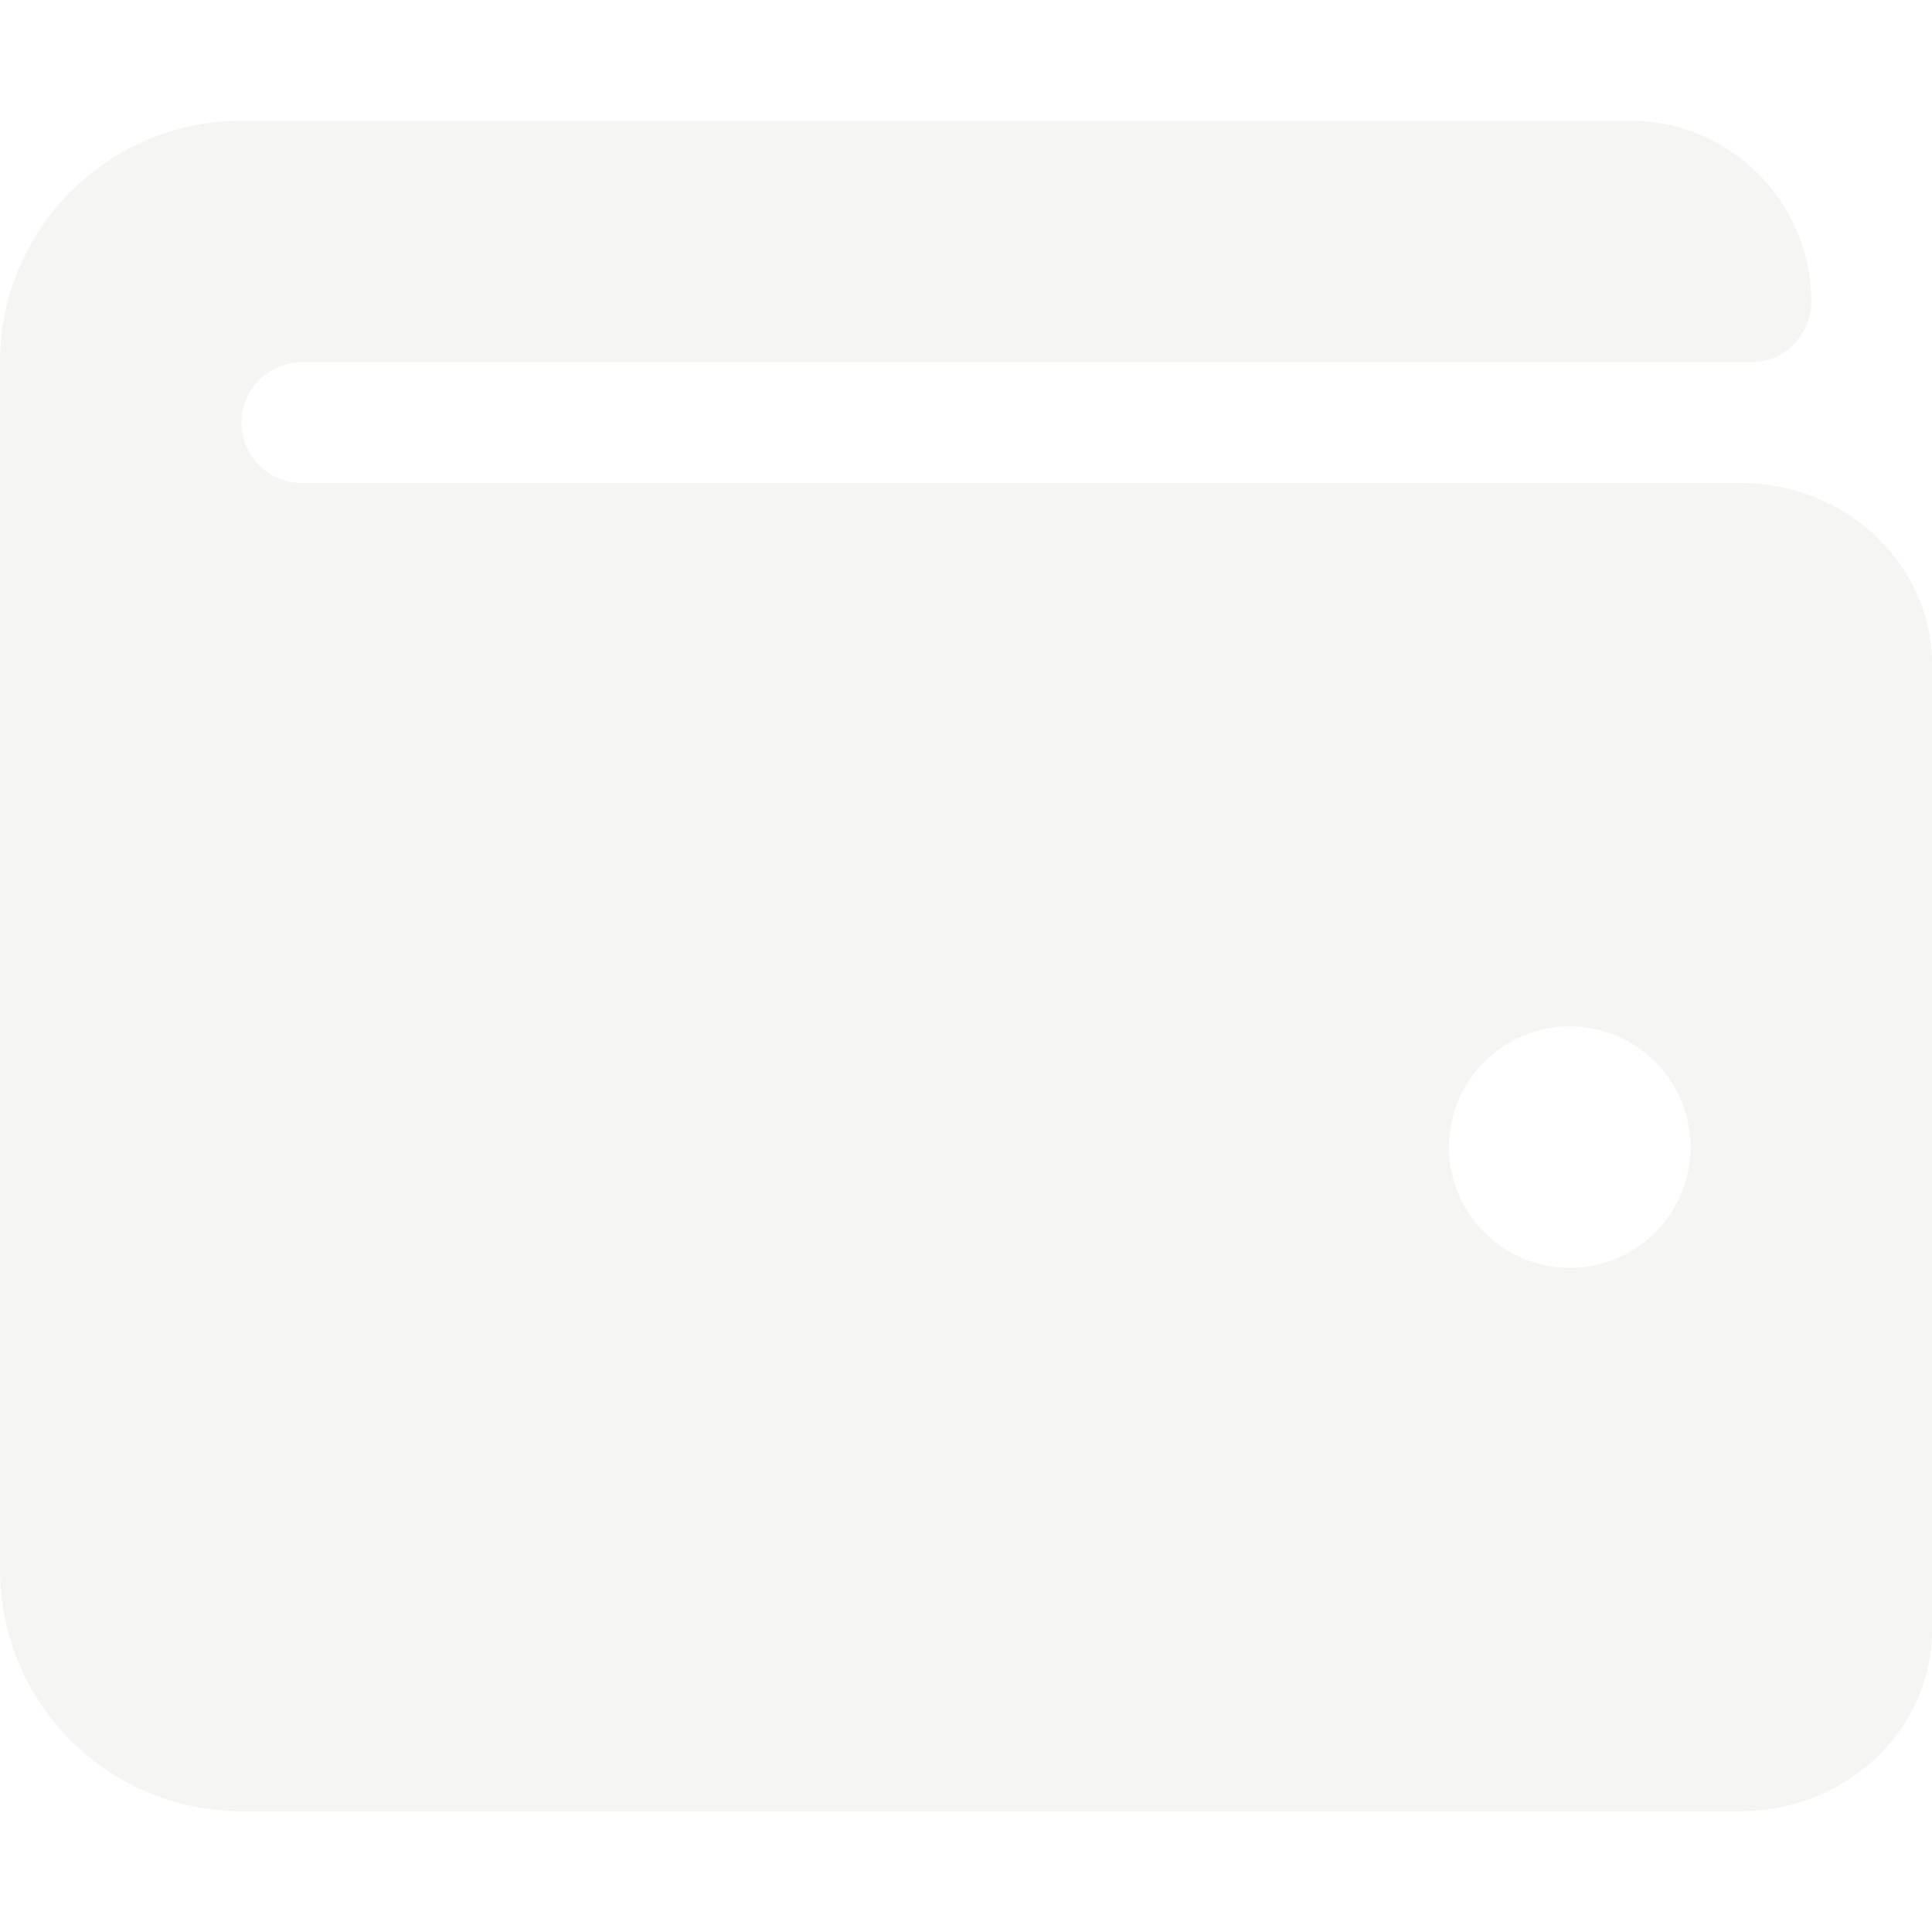
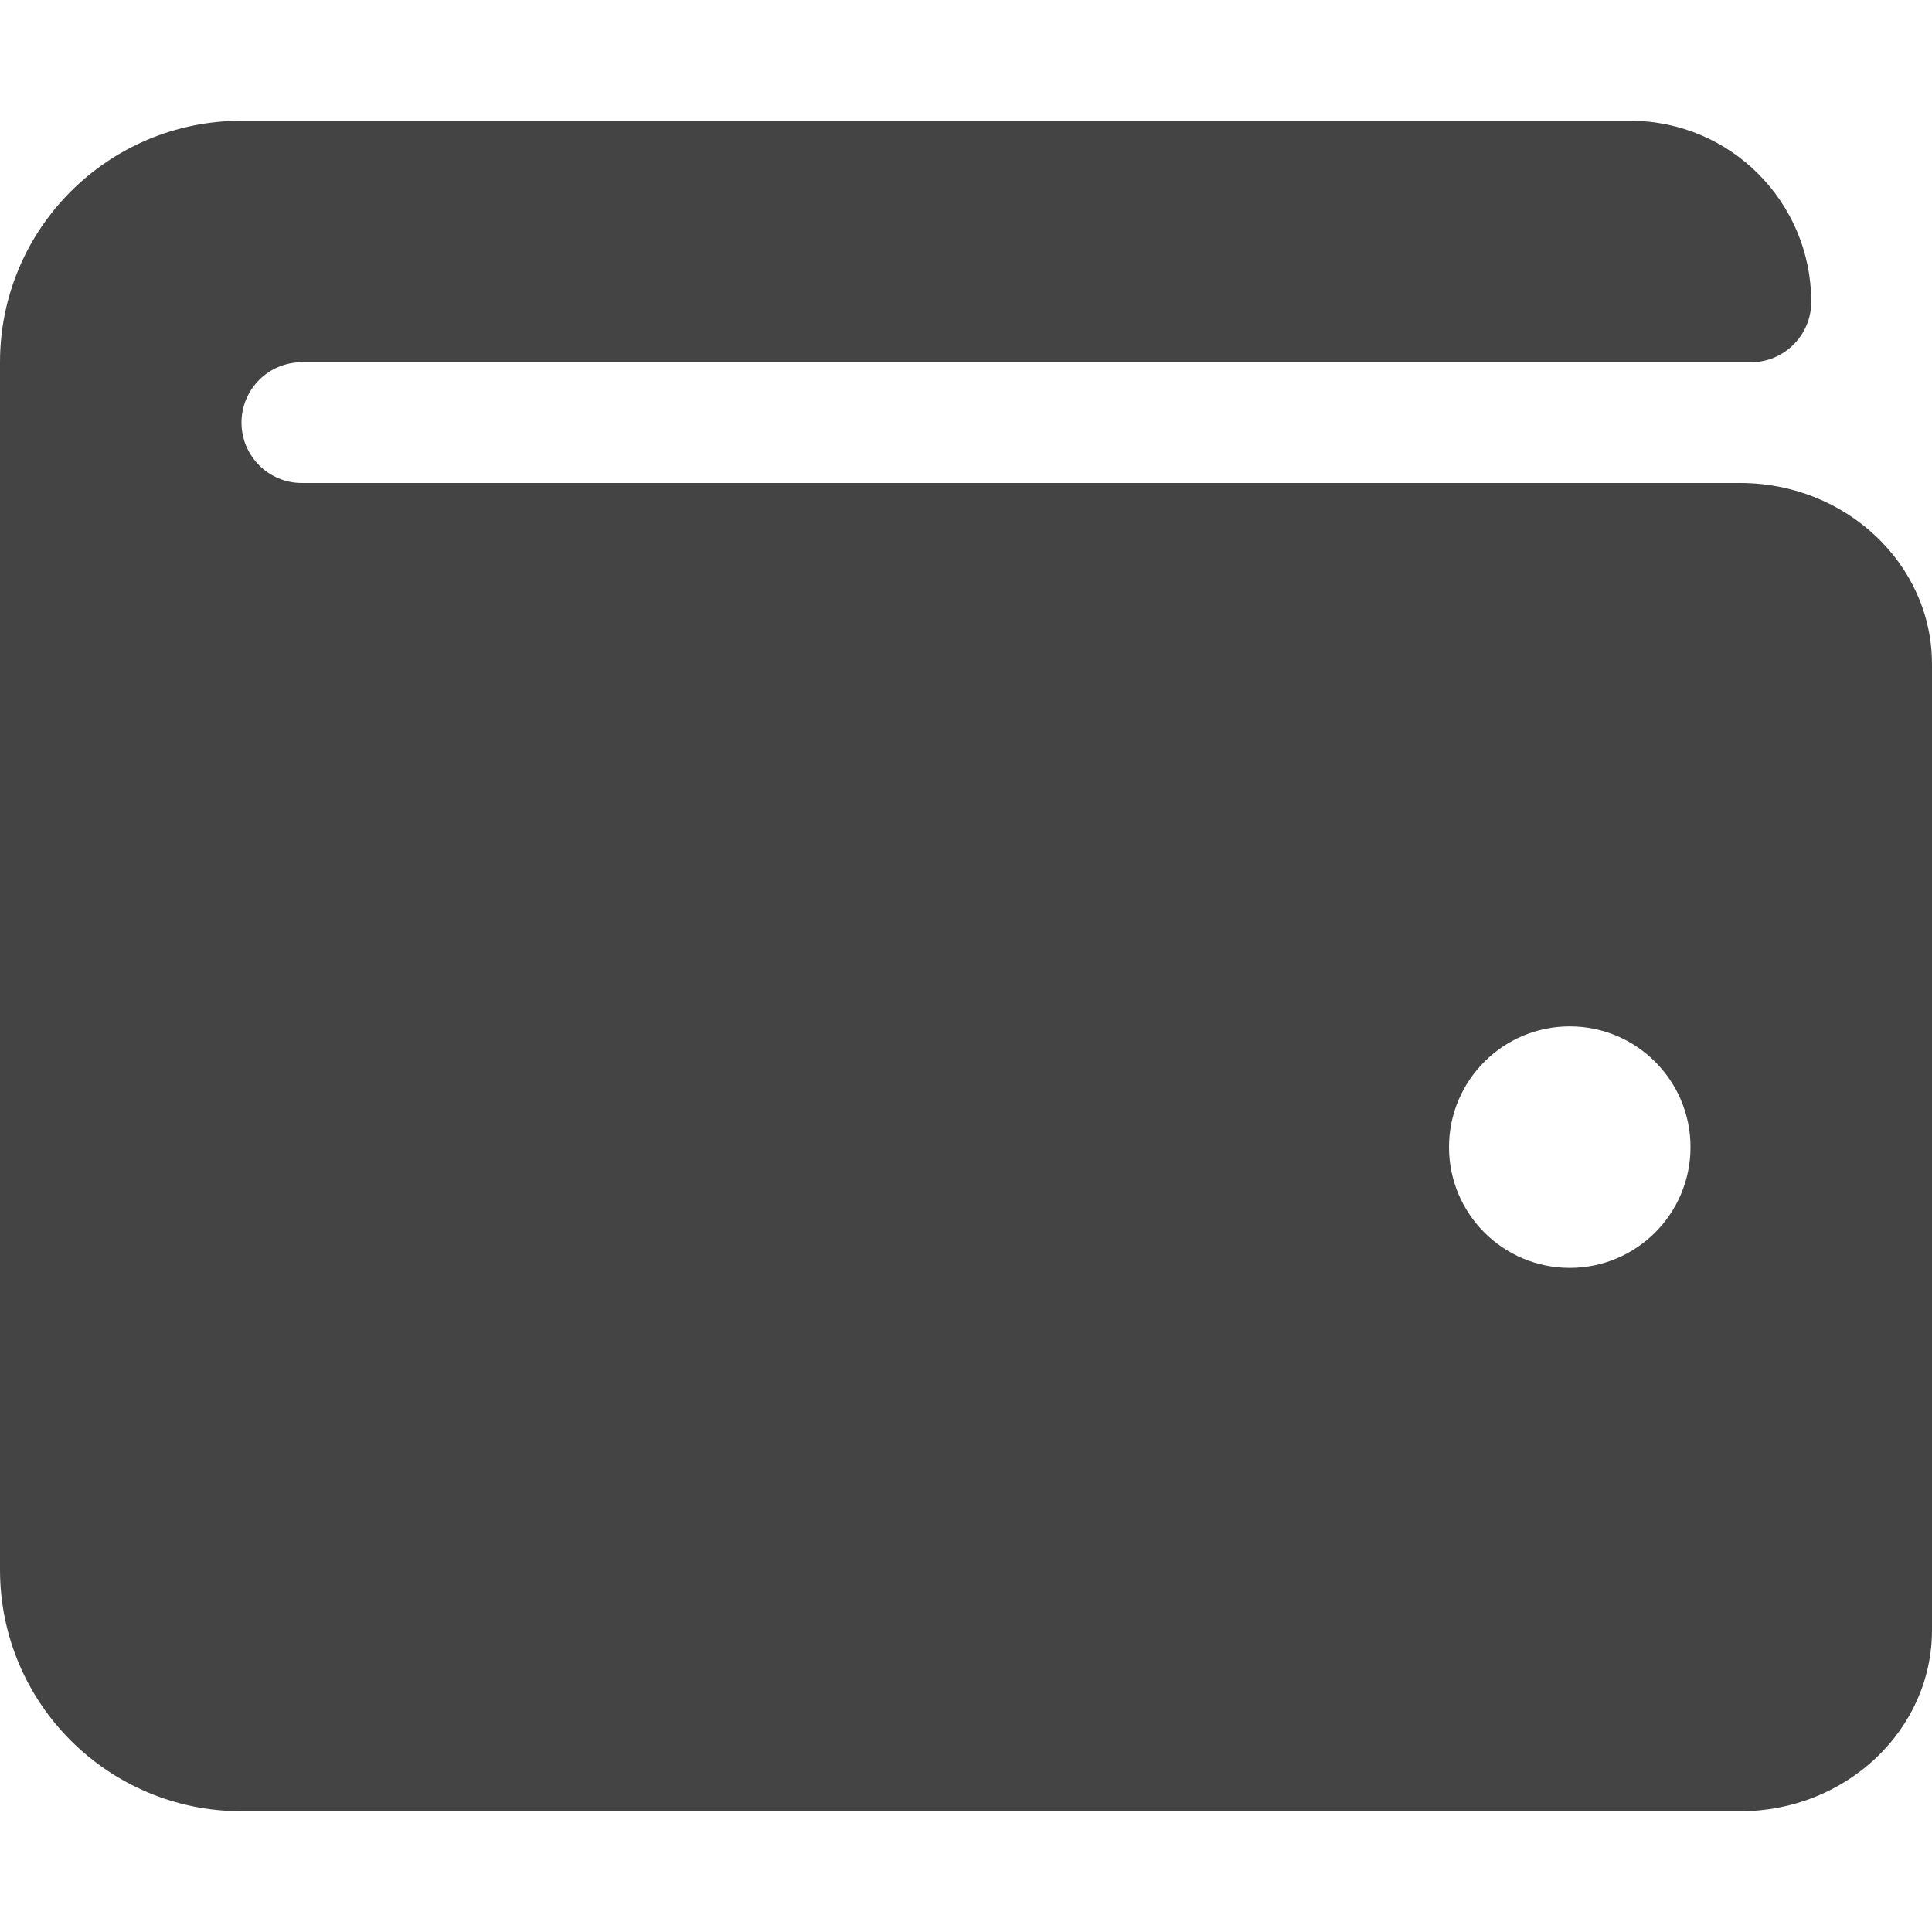
- <svg xmlns="http://www.w3.org/2000/svg" fill="#F5F5F3" viewBox="0 0 512 512">
+ <svg xmlns="http://www.w3.org/2000/svg" fill="#444" viewBox="0 0 512 512">
  <path d="M461.2 128H80c-8.84 0-16-7.16-16-16s7.16-16 16-16h384c8.84 0 16-7.16 16-16 0-26.51-21.49-48-48-48H64C28.65 32 0 60.65 0 96v320c0 35.35 28.65 64 64 64h397.2c28.02 0 50.8-21.53 50.8-48V176c0-26.47-22.78-48-50.8-48zM416 336c-17.67 0-32-14.33-32-32s14.33-32 32-32 32 14.33 32 32-14.33 32-32 32z" />
</svg>
